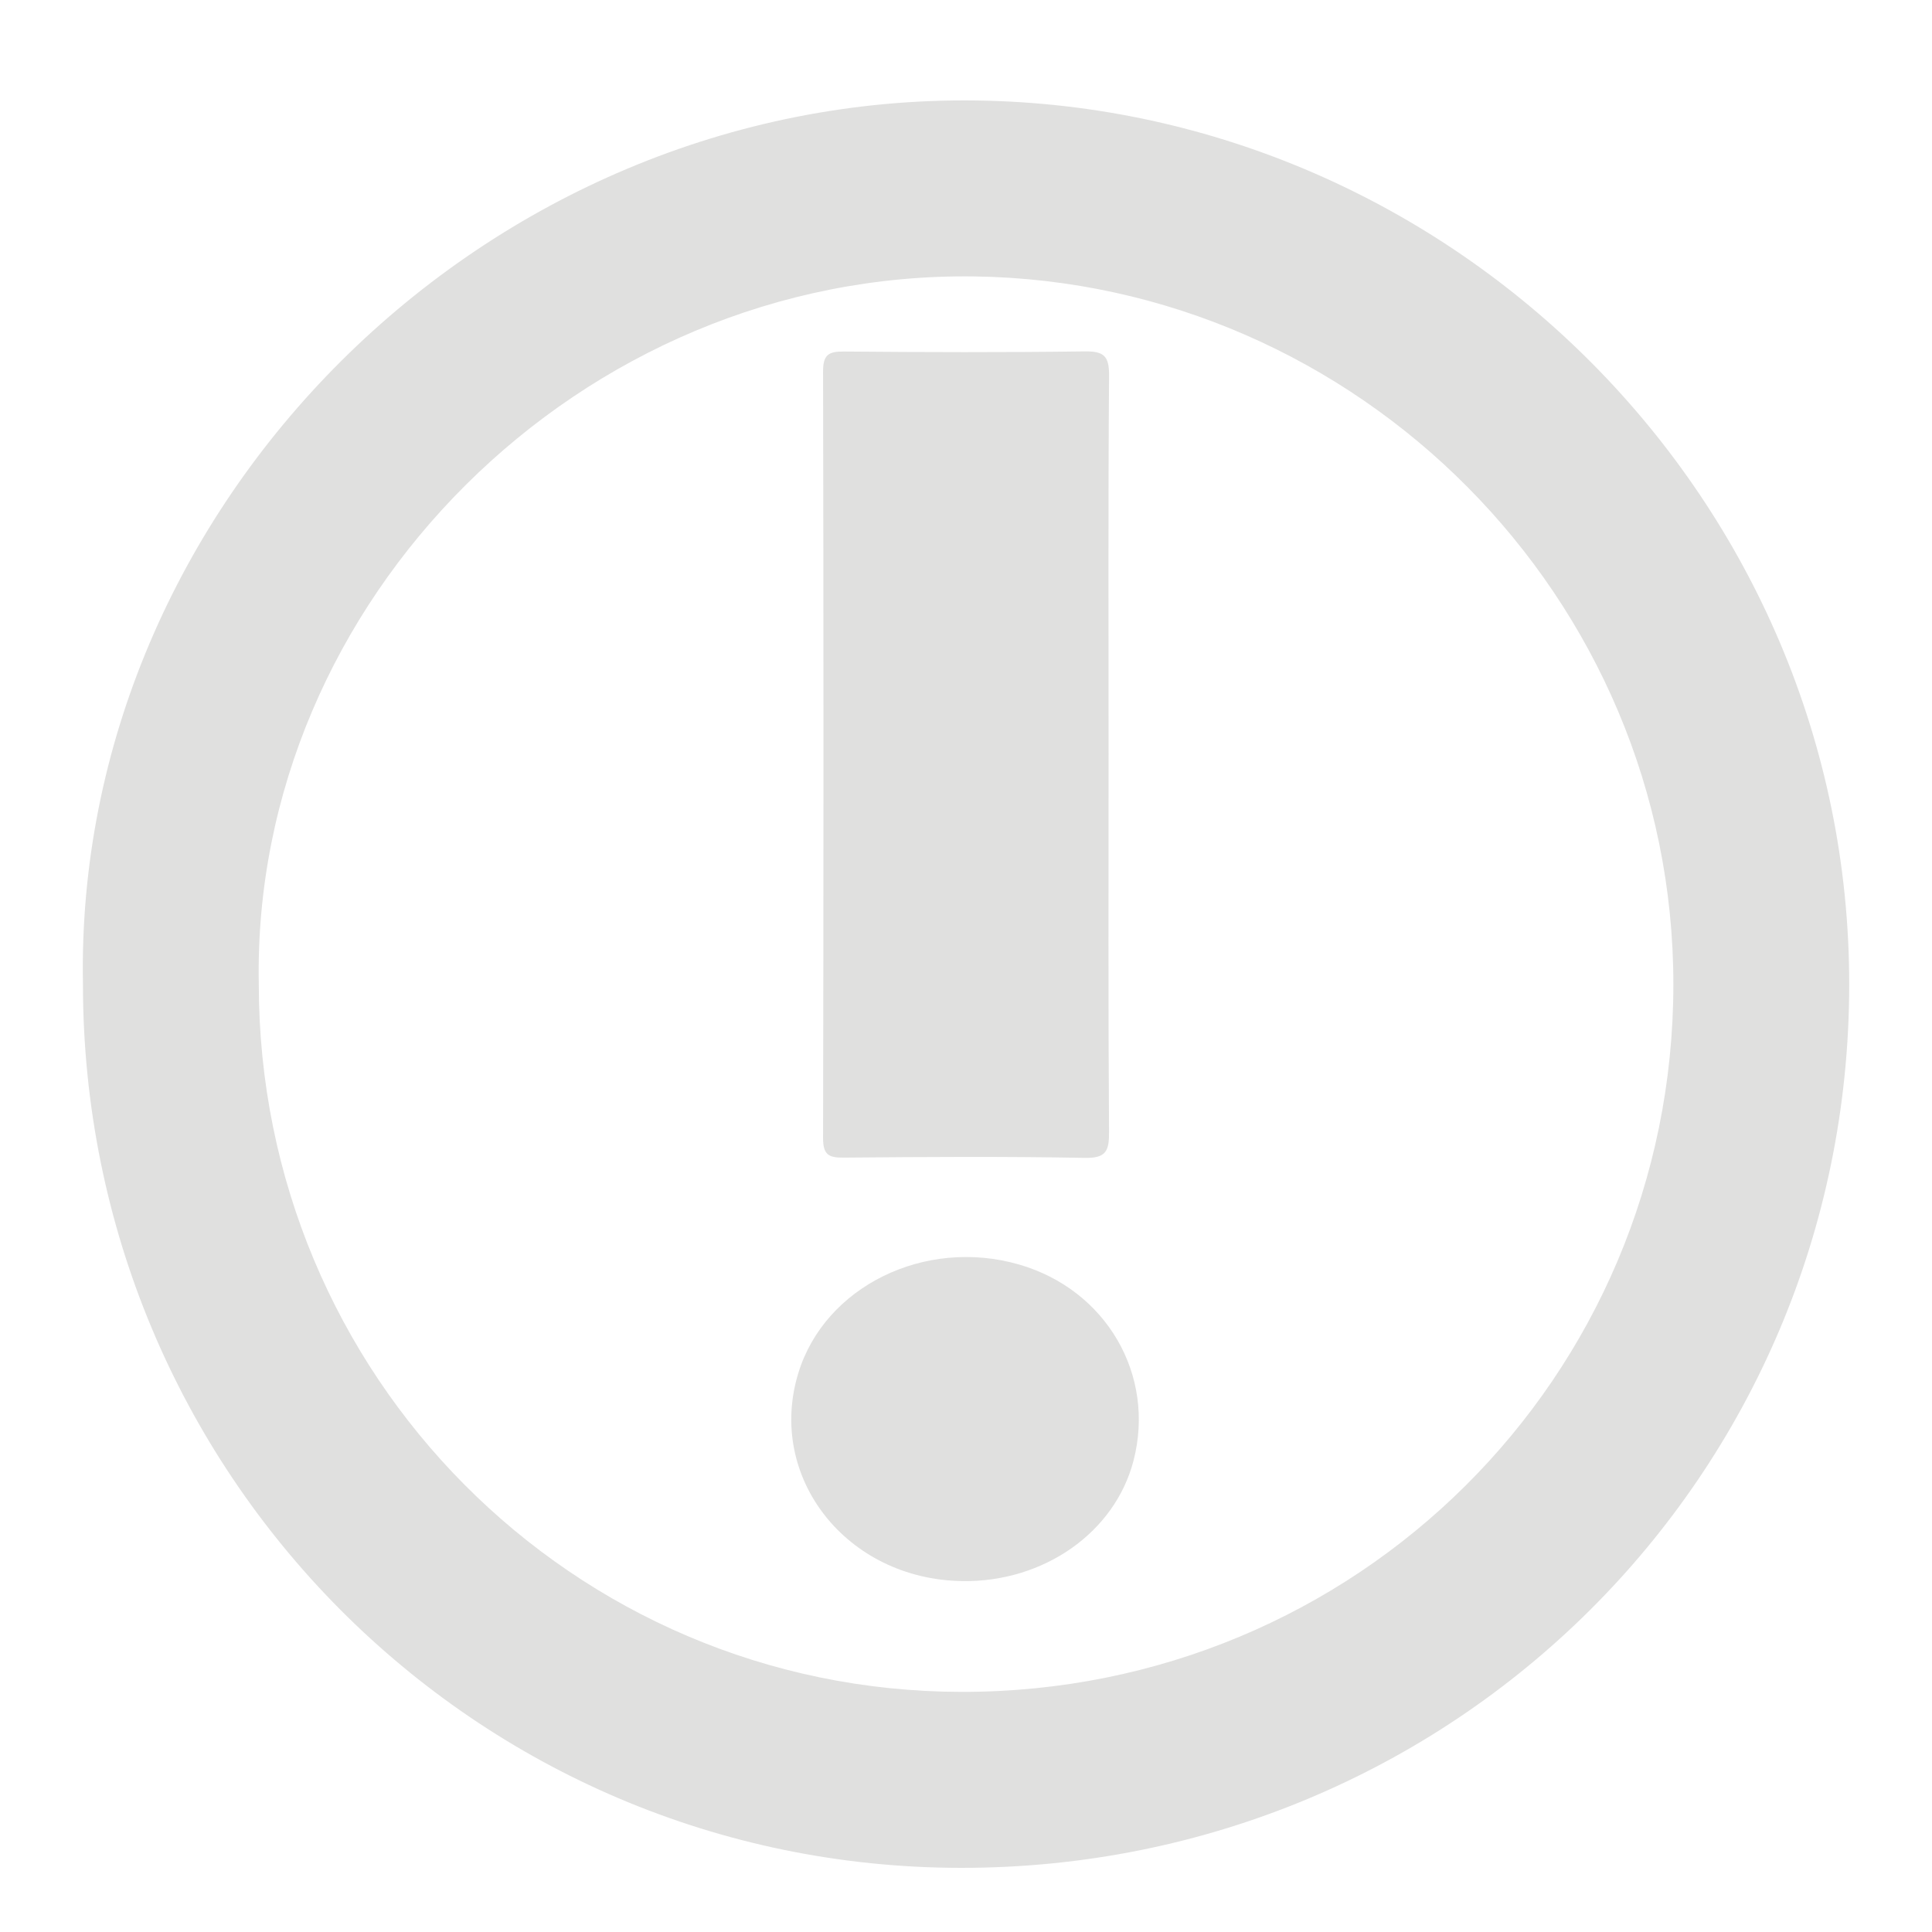
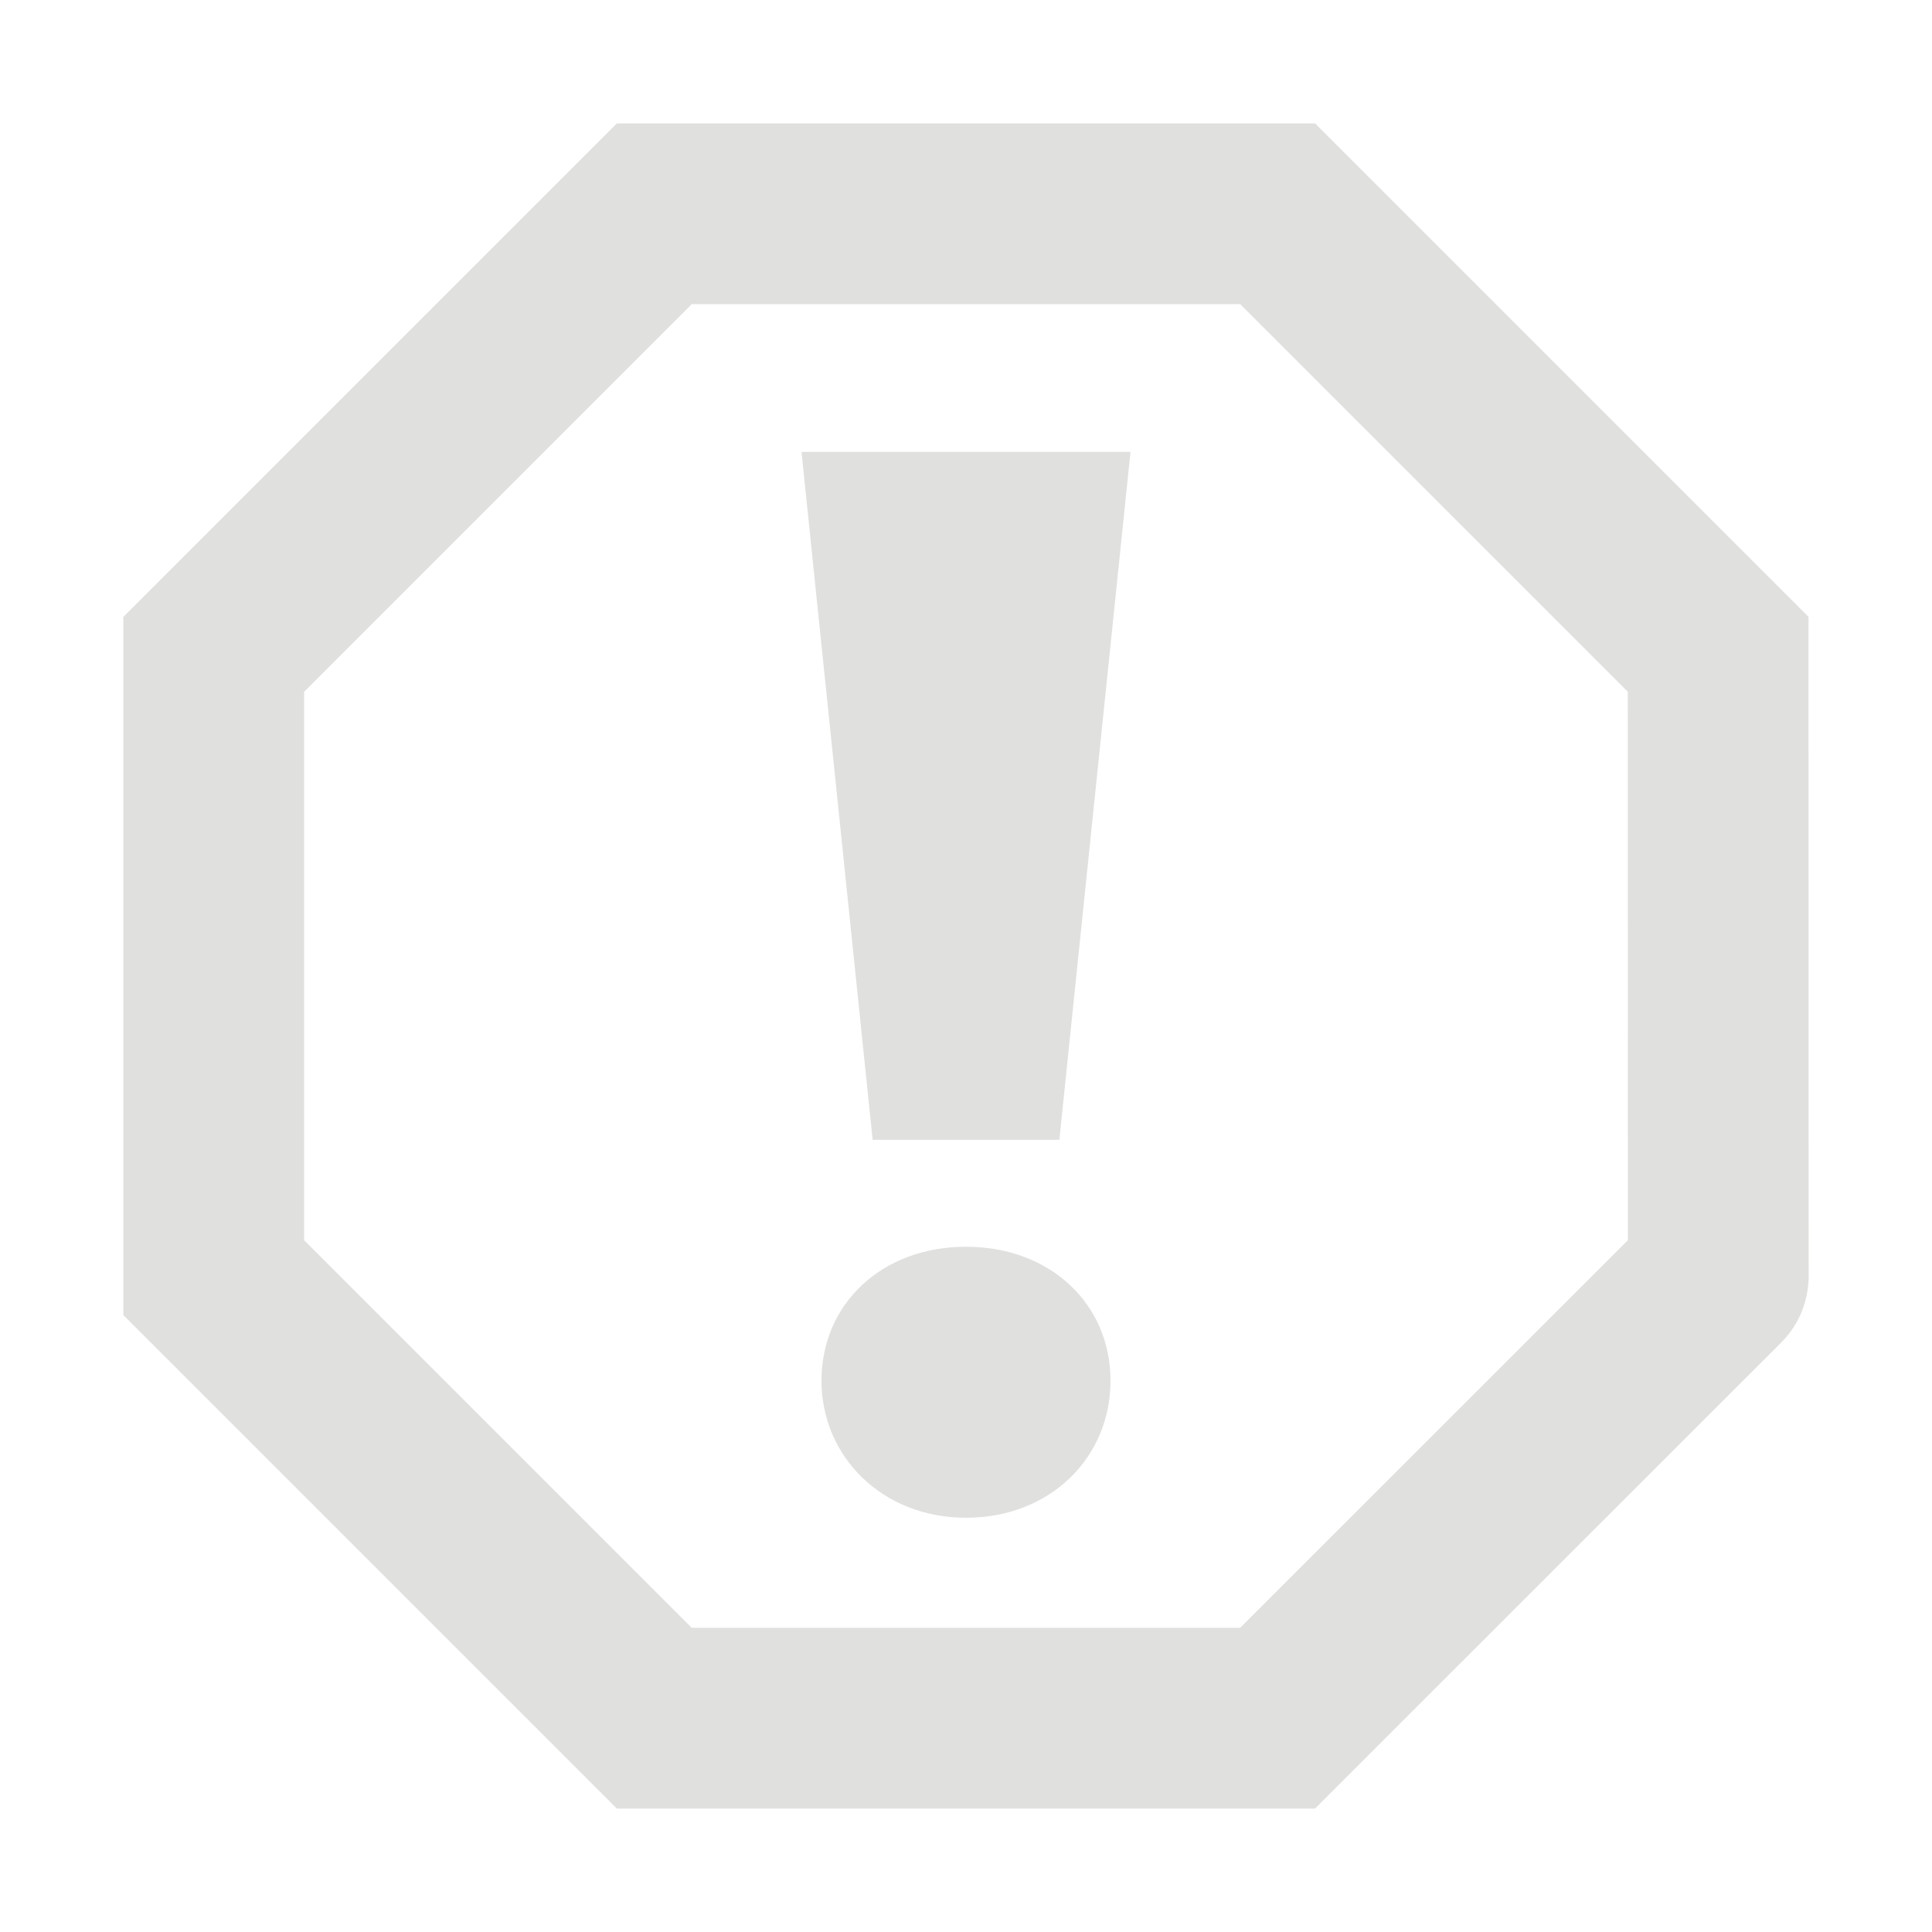
<svg xmlns="http://www.w3.org/2000/svg" id="Layer_1" data-name="Layer 1" viewBox="0 0 600 600">
  <defs>
    <style>
      .cls-1 {
        fill: #e0e0df;
      }
    </style>
  </defs>
-   <path class="cls-1" d="M262.05,359.51c24.92-.22,49.84-.39,74.75.08,6.74.13,7.67-2.12,7.62-8.1-.27-39.15-.14-78.3-.14-117.45s-.15-78.3.15-117.45c.05-6.13-1.71-7.53-7.6-7.46-24.92.33-49.84.26-74.76.04-4.82-.04-6.47,1.05-6.46,6.24.17,79.32.17,158.64,0,237.96-.01,5.22,1.66,6.19,6.43,6.14Z" />
-   <path class="cls-1" d="M25.76,305.62c0,151.74,121.71,274.29,272.57,274.46,153.03.16,275.86-121.9,275.96-274.24.1-150.26-122.4-272.56-271.02-274.63C150.35,29.08,22.95,157.2,25.76,305.62ZM302.62,85.85c119.03,1.66,217.13,99.61,217.06,219.95-.08,122-98.45,219.76-221.01,219.63-120.82-.13-218.3-98.28-218.3-219.81-2.25-118.87,99.78-221.47,222.25-219.77Z" />
-   <path class="cls-1" d="M298.87,491.03c25.31.35,47.33-15.12,53.13-37.32,6.98-26.7-8.46-53.2-35.55-61.01-29.23-8.42-60.25,6.81-68.5,33.64-9.98,32.46,14.99,64.19,50.91,64.68Z" />
+   <path class="cls-1" d="M561.65,191.57L408.4,38.32h-216.82S38.3,191.6,38.3,191.6v216.8l153.28,153.28h216.79s144.62-144.57,144.62-144.57c5.14-5.08,8.13-11.61,8.63-18.89l.07-.98-.04-205.68ZM214.84,505.55l-120.4-120.4v-170.3s120.4-120.4,120.4-120.4h170.31s120.37,120.37,120.37,120.37l.04,170.33-120.43,120.38h-170.29Z" />
+   <path class="cls-1" d="M255.12,428.8c0-23.84,18.7-41.61,44.88-41.61s44.88,17.77,44.88,41.61-18.7,42.55-44.88,42.55-44.88-19.17-44.88-42.55ZM248.91,140.32h102.18l-22.1,213.67h-57.98l-22.1-213.67Z" />
</svg>
